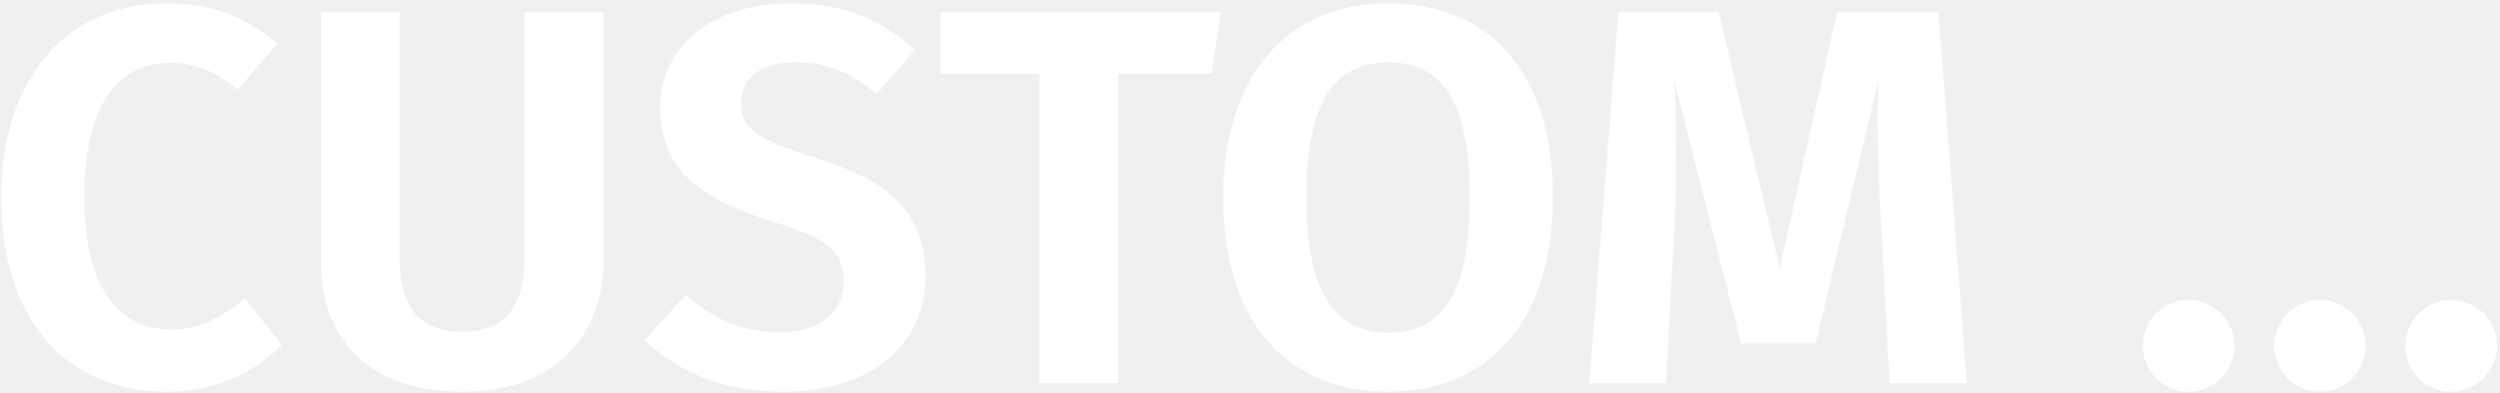
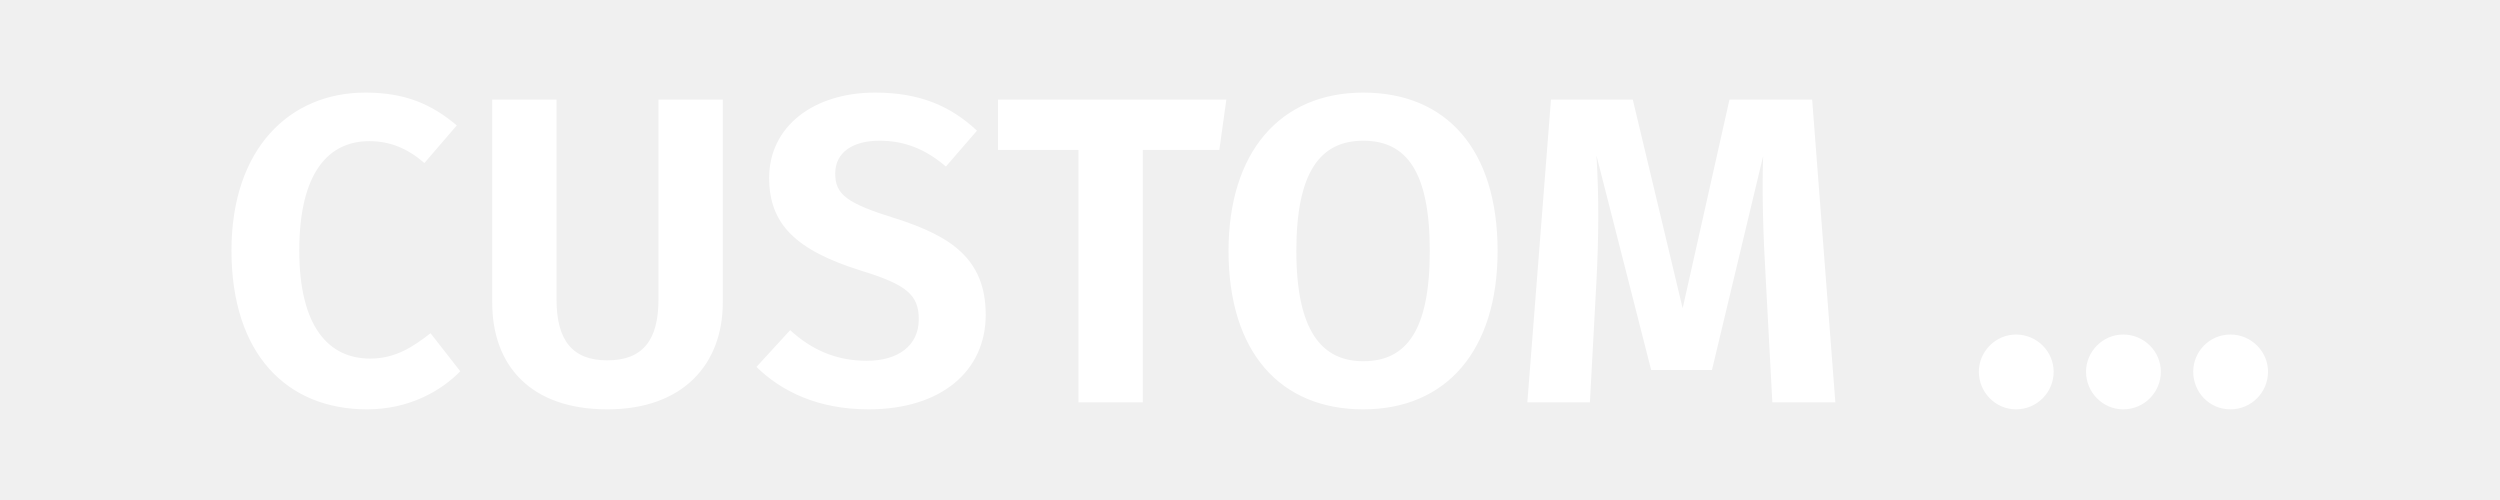
- <svg xmlns="http://www.w3.org/2000/svg" width="522px" height="82px" viewBox="0 0 522 82" version="1.1">
+ <svg xmlns="http://www.w3.org/2000/svg" width="640px" height="128px" viewBox="0 0 640 128" version="1.1">
  <defs />
  <g id="Physics-Tool" stroke="none" stroke-width="1" fill="none" fill-rule="evenodd">
-     <g id="Just-Text" transform="translate(-603, -1620)" fill="#FFFFFF">
+     <g id="Just-Text" transform="translate(-544, -1597)" fill="#FFFFFF">
      <path d="M637.528,1620.704 C618.152,1620.704 603.256,1635.04 603.256,1661.136 C603.256,1687.568 617.368,1701.792 637.976,1701.792 C648.728,1701.792 656.904,1697.088 661.832,1692.048 L654.216,1682.304 C649.736,1685.776 645.256,1688.8 638.76,1688.8 C628.12,1688.8 620.616,1680.624 620.616,1661.136 C620.616,1640.976 628.232,1633.136 638.536,1633.136 C643.912,1633.136 648.392,1635.04 652.648,1638.736 L660.936,1629.104 C654.552,1623.728 647.832,1620.704 637.528,1620.704 Z M729.032,1674.464 L729.032,1622.496 L712.568,1622.496 L712.568,1673.68 C712.568,1684.096 708.536,1689.248 699.464,1689.248 C690.504,1689.248 686.472,1684.096 686.472,1673.68 L686.472,1622.496 L670.008,1622.496 L670.008,1674.464 C670.008,1690.592 679.864,1701.792 699.464,1701.792 C719.064,1701.792 729.032,1690.032 729.032,1674.464 Z M768.008,1620.704 C752.328,1620.704 740.904,1629.328 740.904,1642.544 C740.904,1654.304 747.624,1661.024 764.424,1666.288 C776.184,1669.872 779.208,1672.56 779.208,1678.72 C779.208,1685.552 773.832,1689.36 765.88,1689.36 C757.928,1689.36 751.656,1686.448 746.28,1681.52 L737.656,1690.928 C744.04,1697.2 753.448,1701.792 766.328,1701.792 C785.144,1701.792 796.344,1691.824 796.344,1677.6 C796.344,1663.264 787.384,1657.44 773.384,1652.96 C760.728,1649.04 757.816,1646.8 757.816,1641.424 C757.816,1635.936 762.408,1633.024 769.128,1633.024 C775.4,1633.024 780.776,1635.04 786.152,1639.632 L794.104,1630.448 C787.384,1624.176 779.544,1620.704 768.008,1620.704 Z M856.152,1635.376 L857.944,1622.496 L799.48,1622.496 L799.48,1635.376 L820.088,1635.376 L820.088,1700 L836.552,1700 L836.552,1635.376 L856.152,1635.376 Z M893,1620.704 C914.28,1620.704 927.384,1635.264 927.384,1661.248 C927.384,1686.672 914.28,1701.792 893,1701.792 C871.72,1701.792 858.504,1687.12 858.504,1661.248 C858.504,1635.936 871.72,1620.704 893,1620.704 Z M893,1633.024 C882.024,1633.024 875.864,1640.976 875.864,1661.248 C875.864,1681.52 882.248,1689.472 893,1689.472 C904.088,1689.472 910.024,1681.52 910.024,1661.248 C910.024,1640.976 904.088,1633.024 893,1633.024 Z M1013.848,1700 L1007.912,1622.496 L986.744,1622.496 L974.76,1675.92 L961.992,1622.496 L941.048,1622.496 L935,1700 L951.016,1700 L952.696,1668.864 C953.256,1658 953.368,1647.696 952.696,1636.832 L966.696,1691.712 L982.264,1691.712 L995.368,1636.944 C995.032,1645.792 995.368,1657.44 996.04,1668.528 L997.72,1700 L1013.848,1700 Z M1060.104,1682.64 C1054.84,1682.64 1050.584,1687.008 1050.584,1692.16 C1050.584,1697.424 1054.84,1701.792 1060.104,1701.792 C1065.48,1701.792 1069.736,1697.424 1069.736,1692.16 C1069.736,1687.008 1065.48,1682.64 1060.104,1682.64 Z M1087.544,1682.64 C1082.28,1682.64 1078.024,1687.008 1078.024,1692.16 C1078.024,1697.424 1082.28,1701.792 1087.544,1701.792 C1092.92,1701.792 1097.176,1697.424 1097.176,1692.16 C1097.176,1687.008 1092.92,1682.64 1087.544,1682.64 Z M1114.984,1682.64 C1109.608,1682.64 1105.464,1687.008 1105.464,1692.16 C1105.464,1697.424 1109.608,1701.792 1114.984,1701.792 C1120.36,1701.792 1124.616,1697.424 1124.616,1692.16 C1124.616,1687.008 1120.36,1682.64 1114.984,1682.64 Z" id="CUSTOM-…" />
    </g>
  </g>
</svg>
